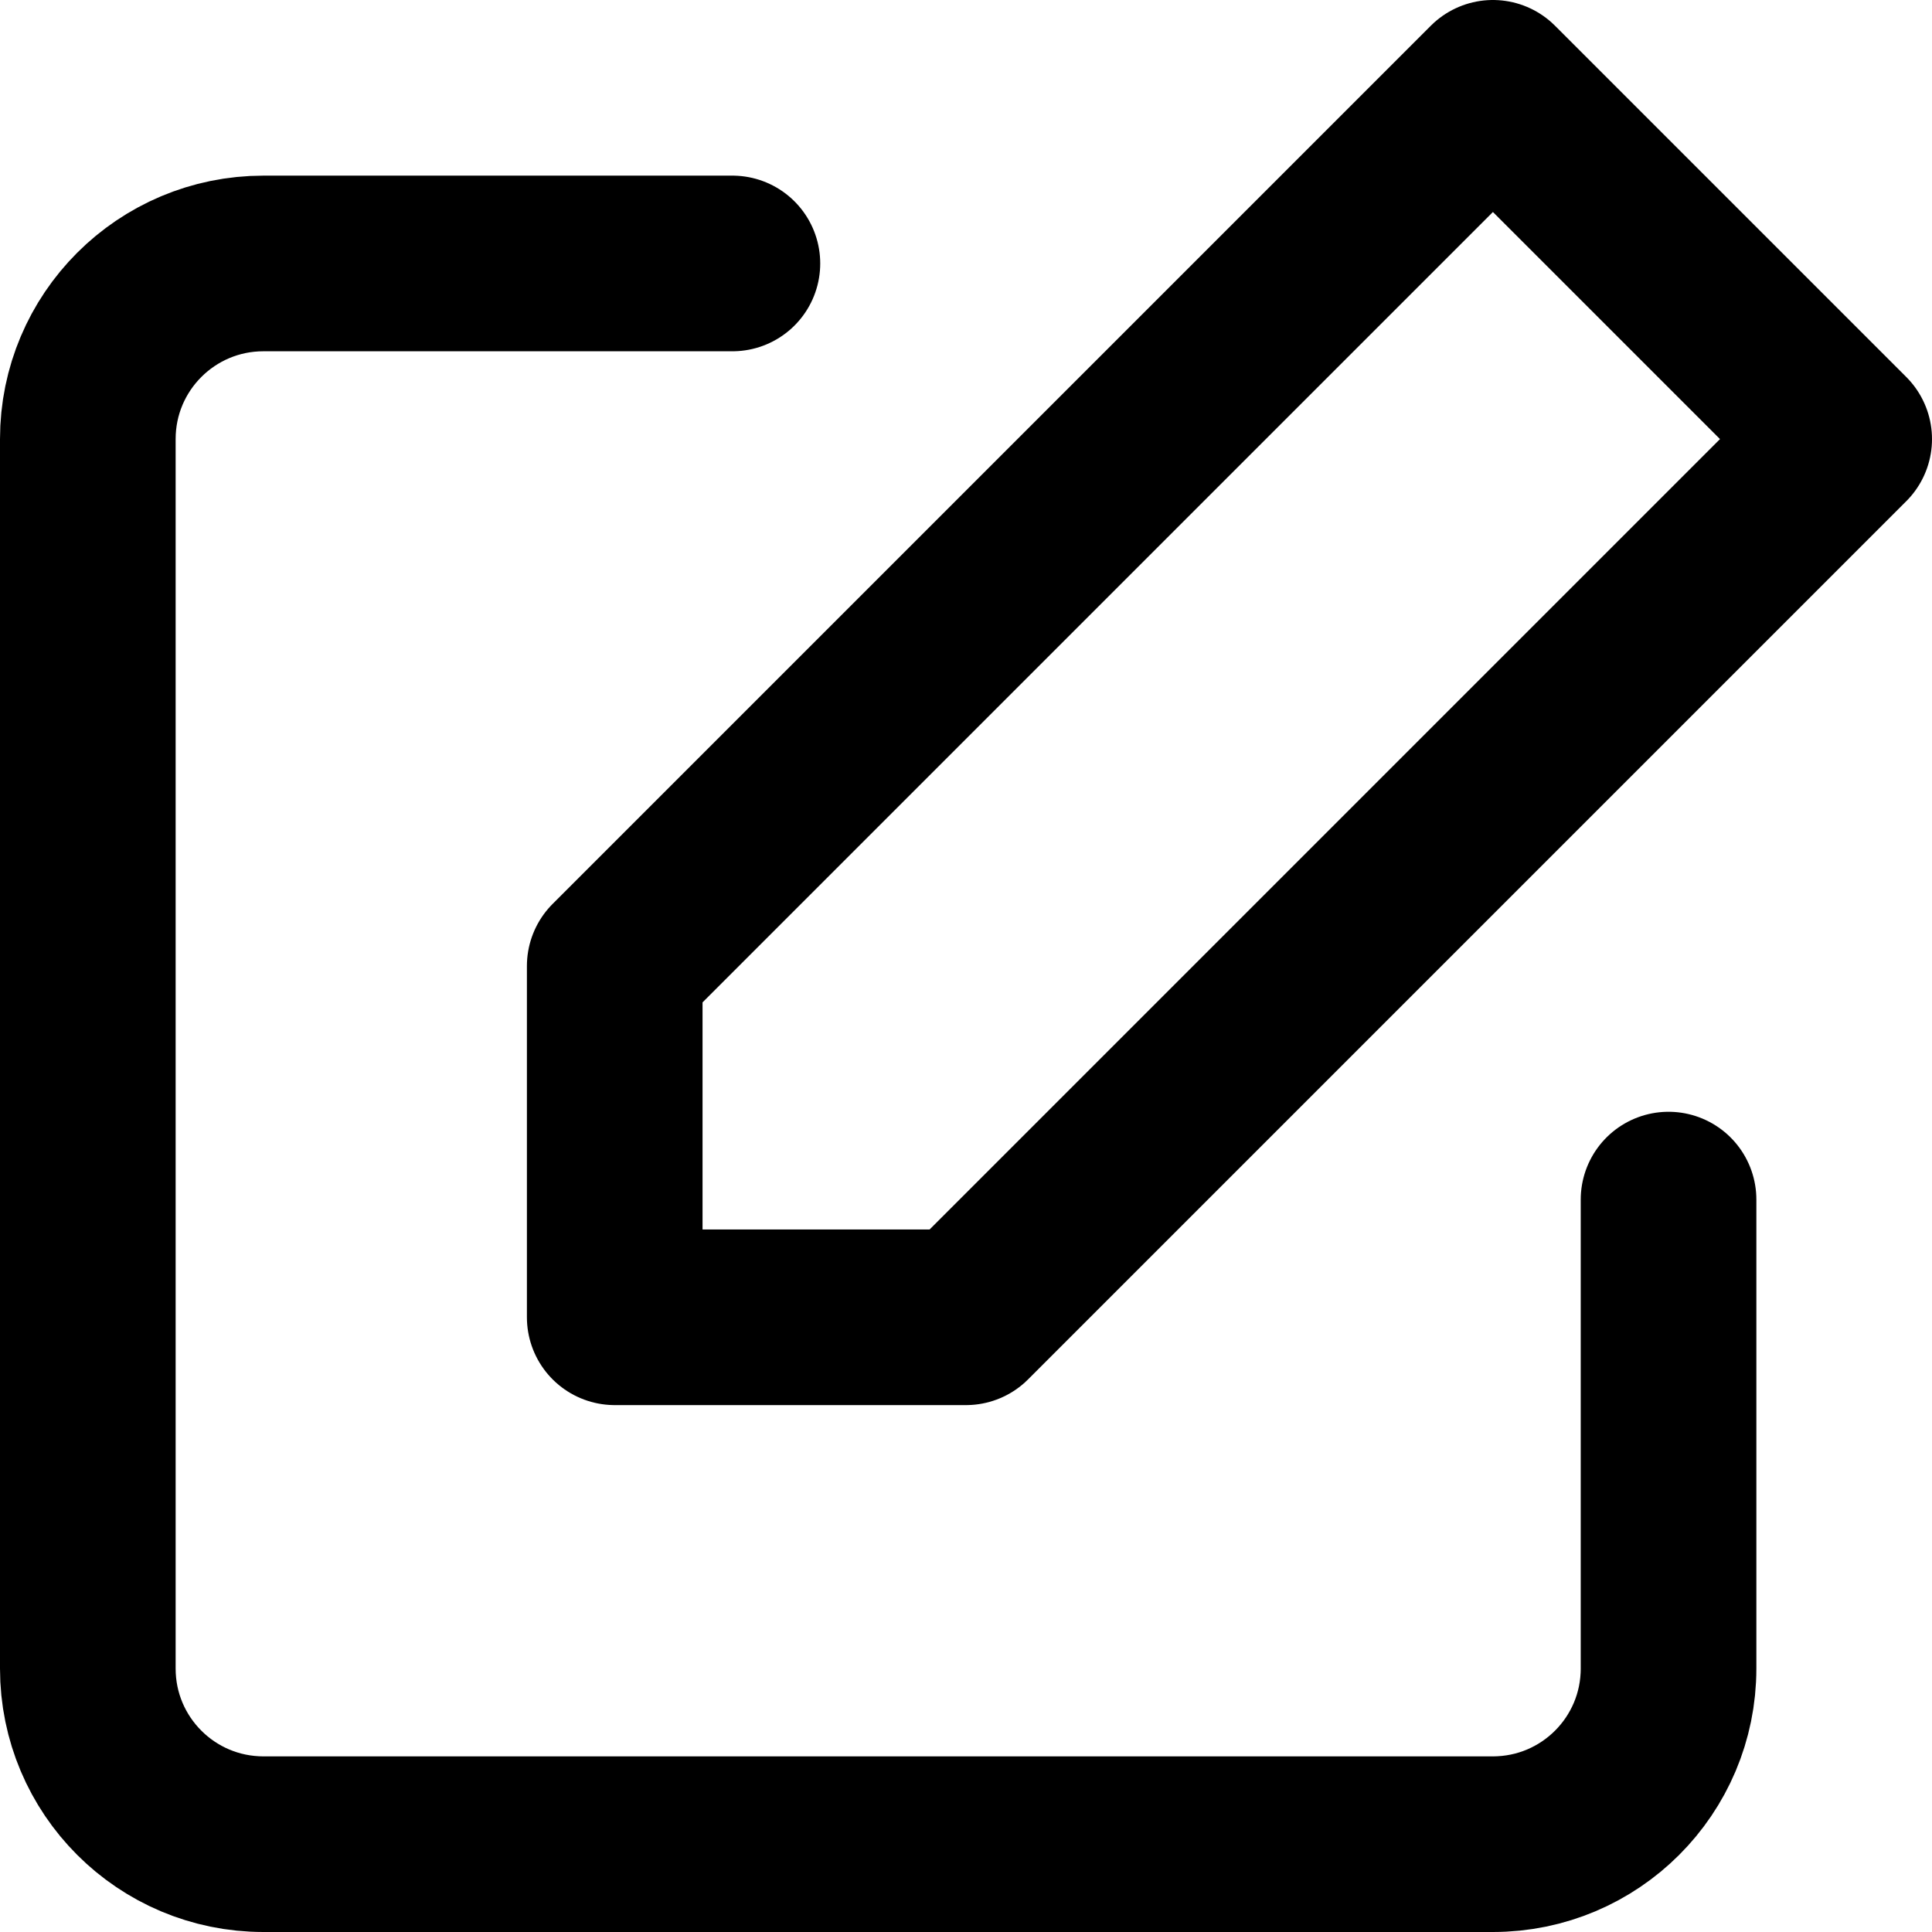
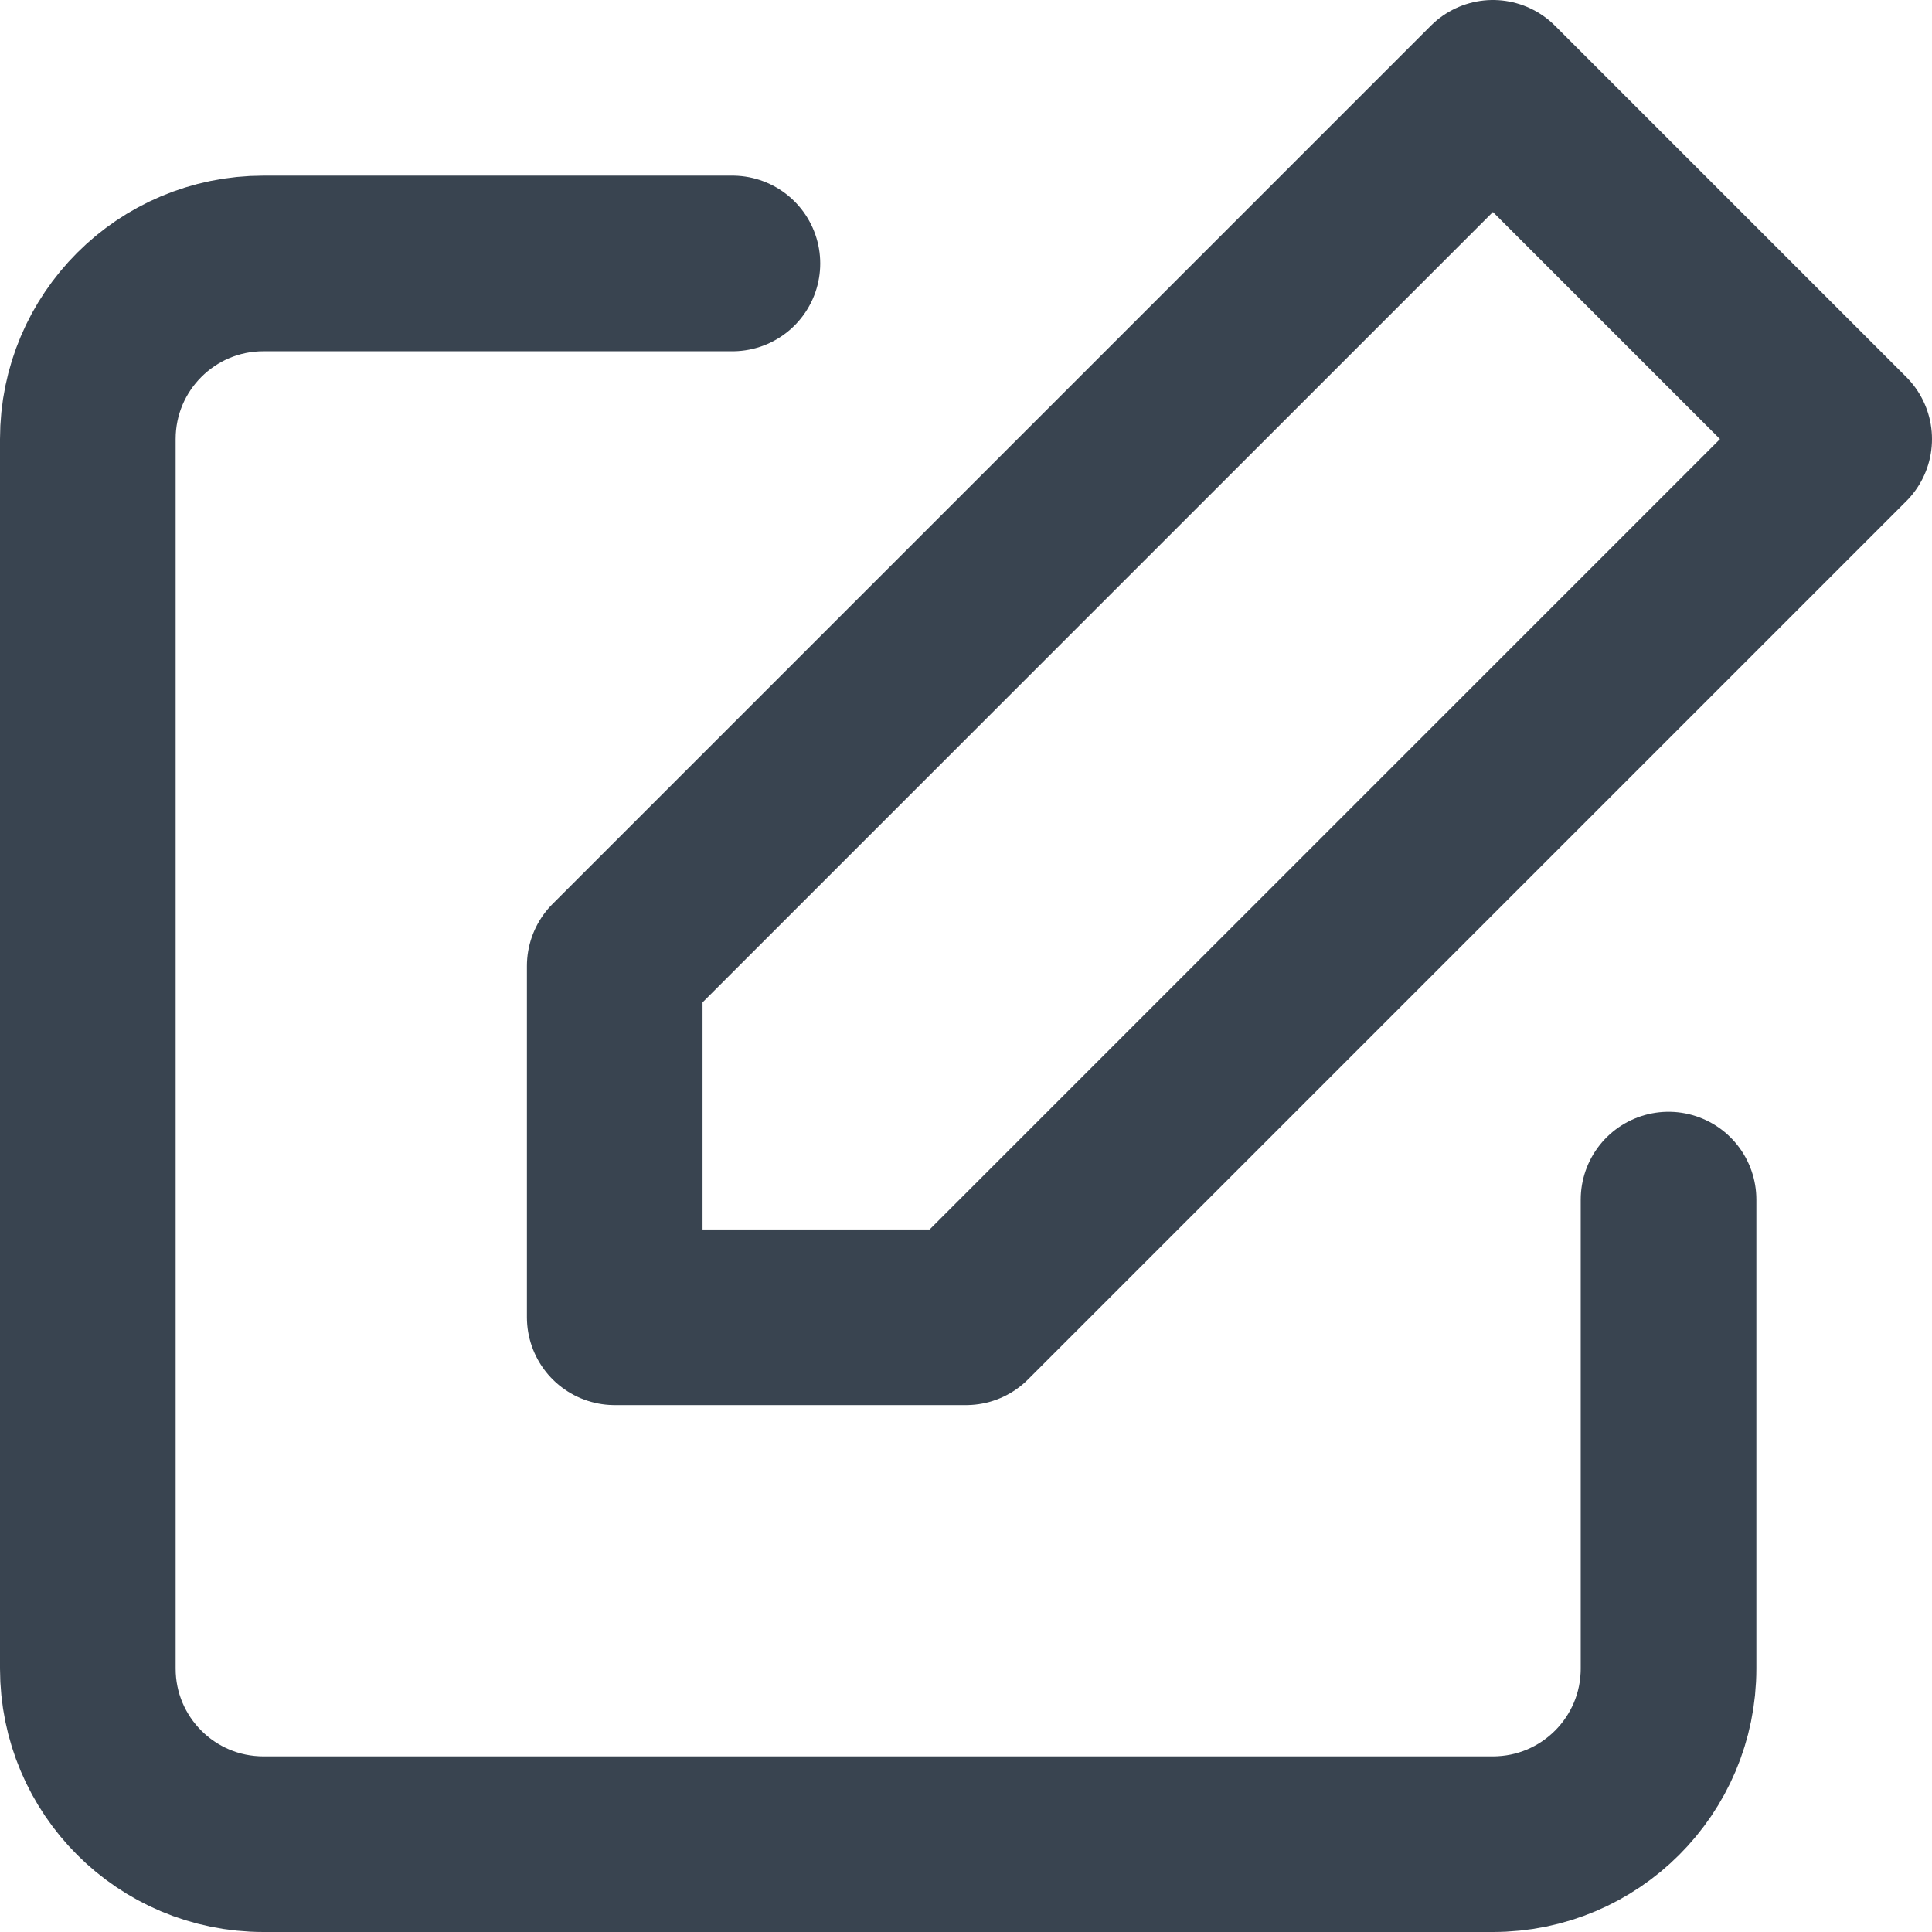
<svg xmlns="http://www.w3.org/2000/svg" width="22px" height="22px" viewBox="0 0 22 22" version="1.1">
  <defs />
  <g id="Page-1" stroke="none" stroke-width="1" fill="none" fill-rule="evenodd" stroke-linecap="round" stroke-linejoin="round">
-     <g id="feather-icon" transform="translate(-96, -320)" stroke="#000000" stroke-width="2">
+     <g id="feather-icon" transform="translate(-96, -320)" stroke="#394450" stroke-width="2">
      <g id="edit" transform="translate(97, 321)">
        <path d="M18,12.66 L18,18 C18,19.105 17.105,20 16,20 L2,20 C0.895,20 0,19.105 0,18 L0,4 C-2.22044605e-16,2.895 0.895,2 2,2 L7.34,2" id="Shape" />
        <polygon id="Shape" points="16 0 20 4 10 14 6 14 6 10" />
      </g>
    </g>
  </g>
</svg>
